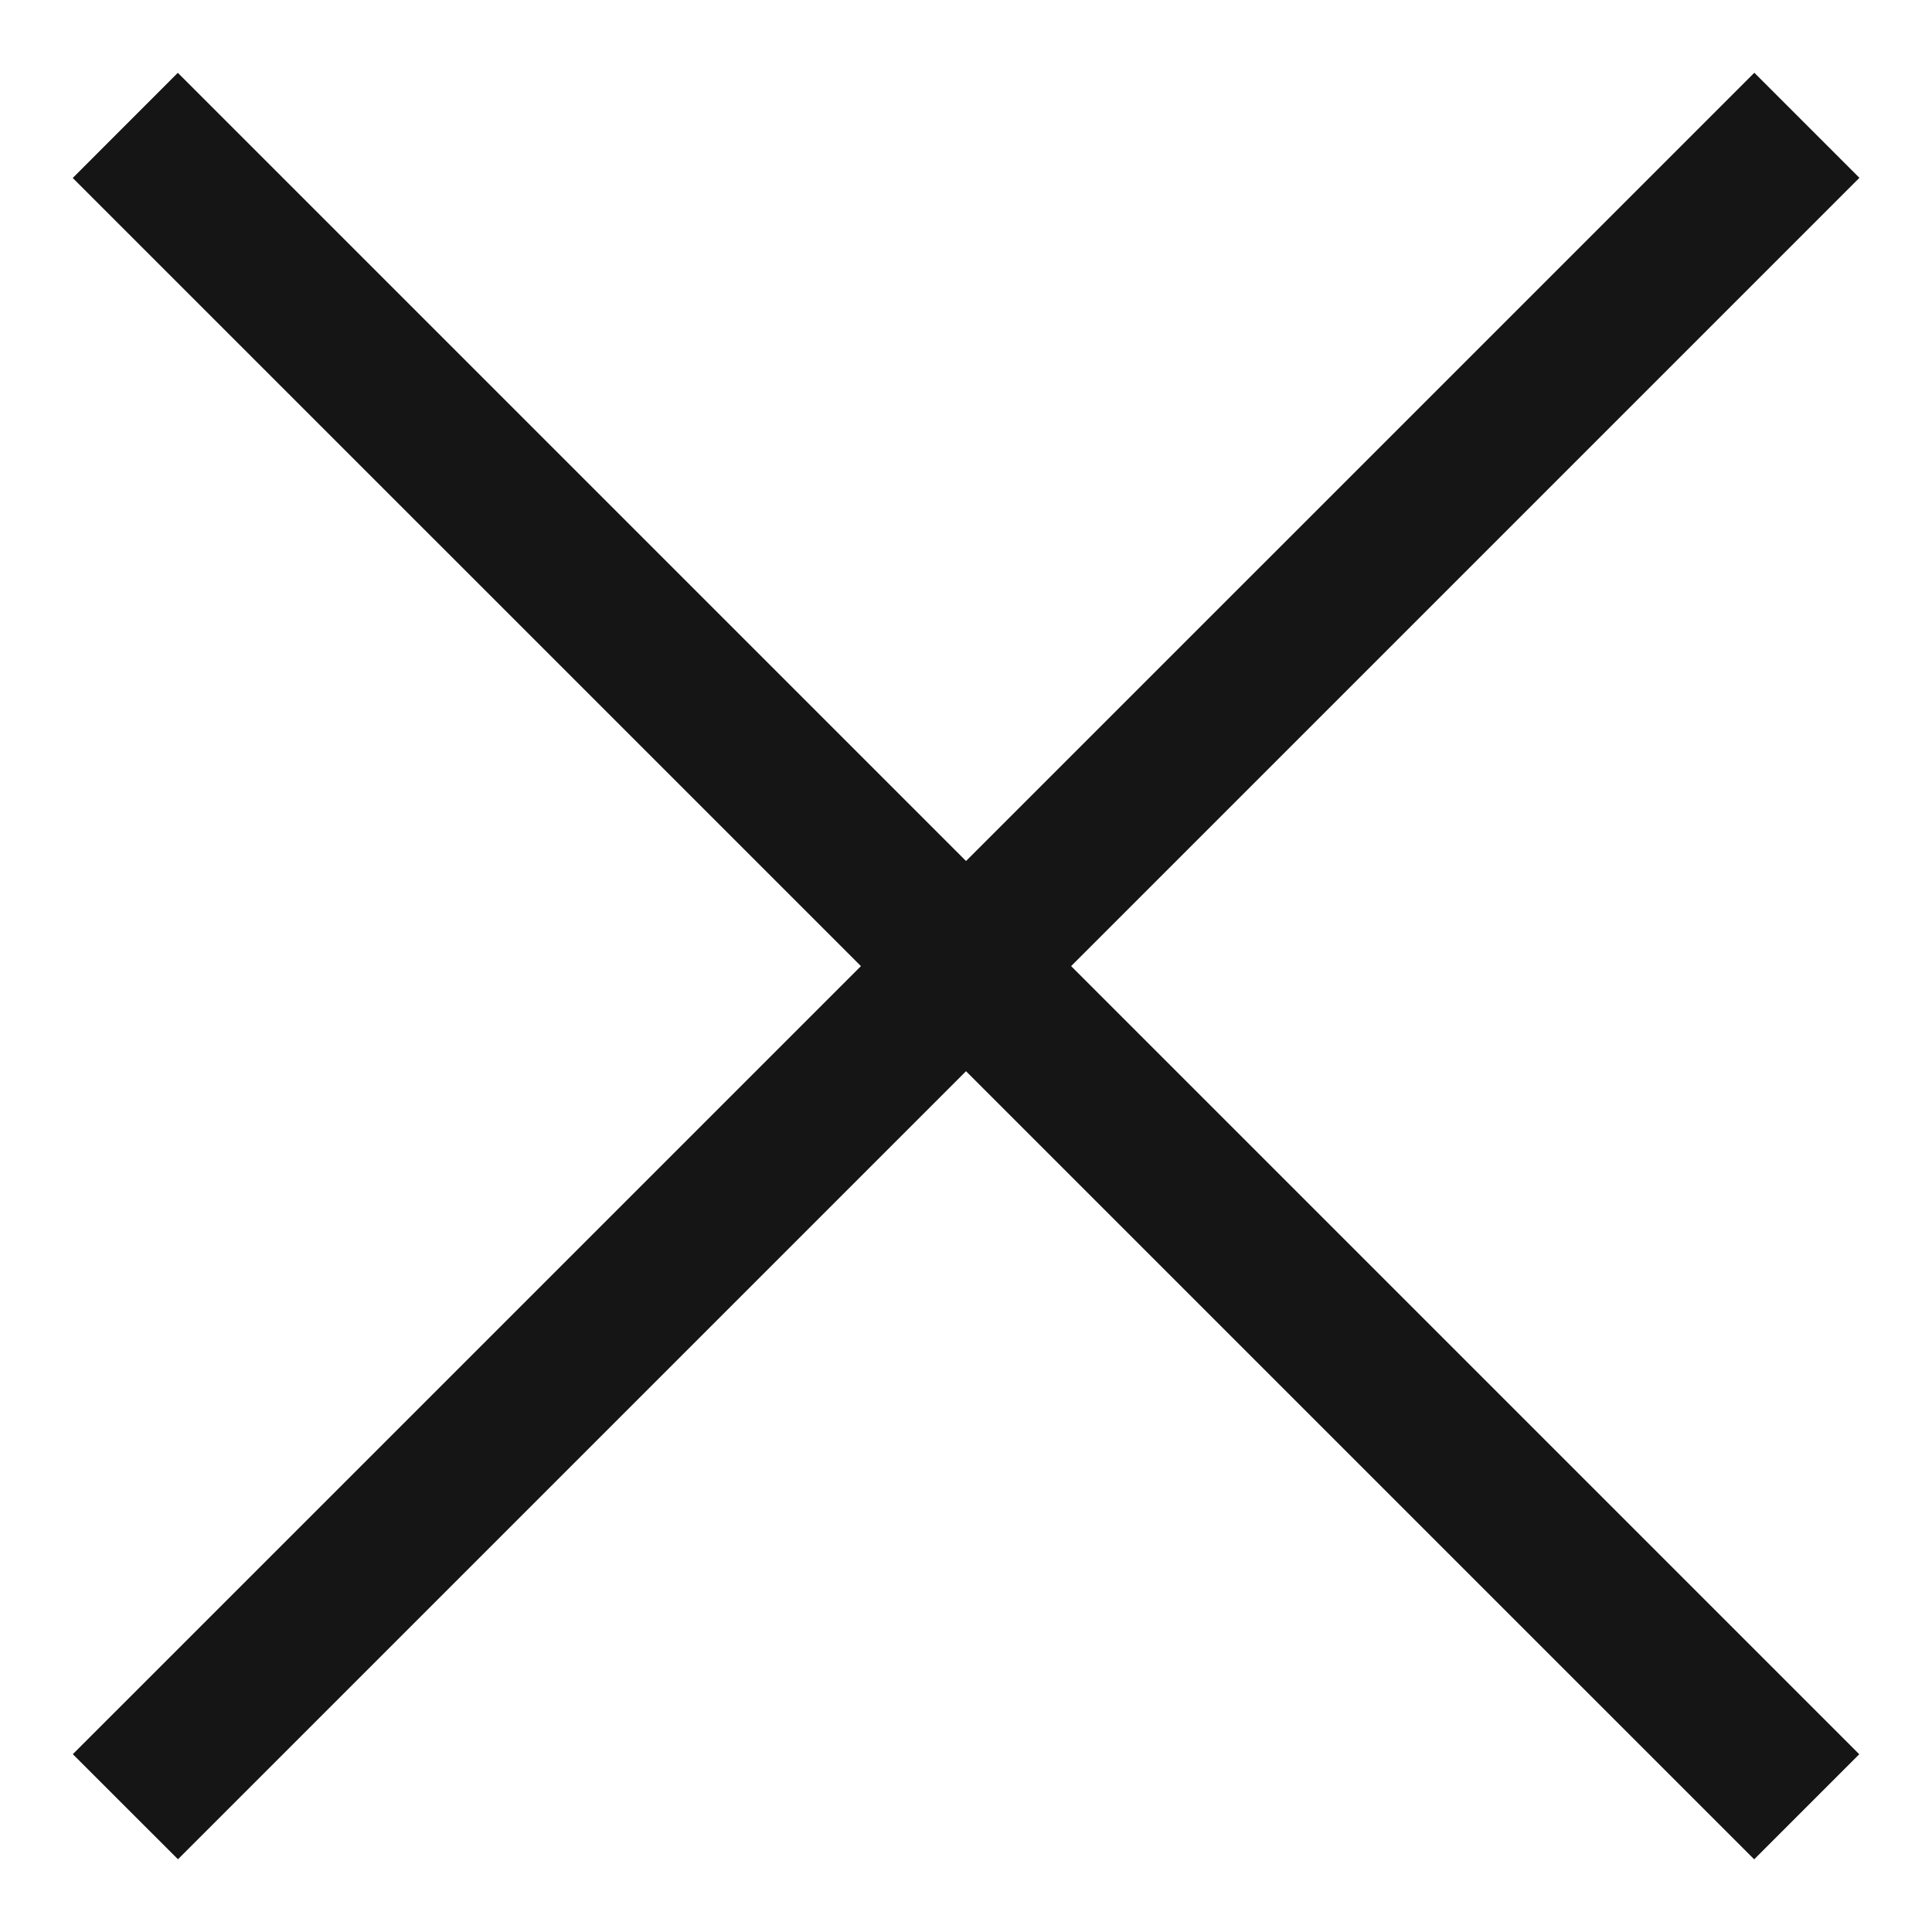
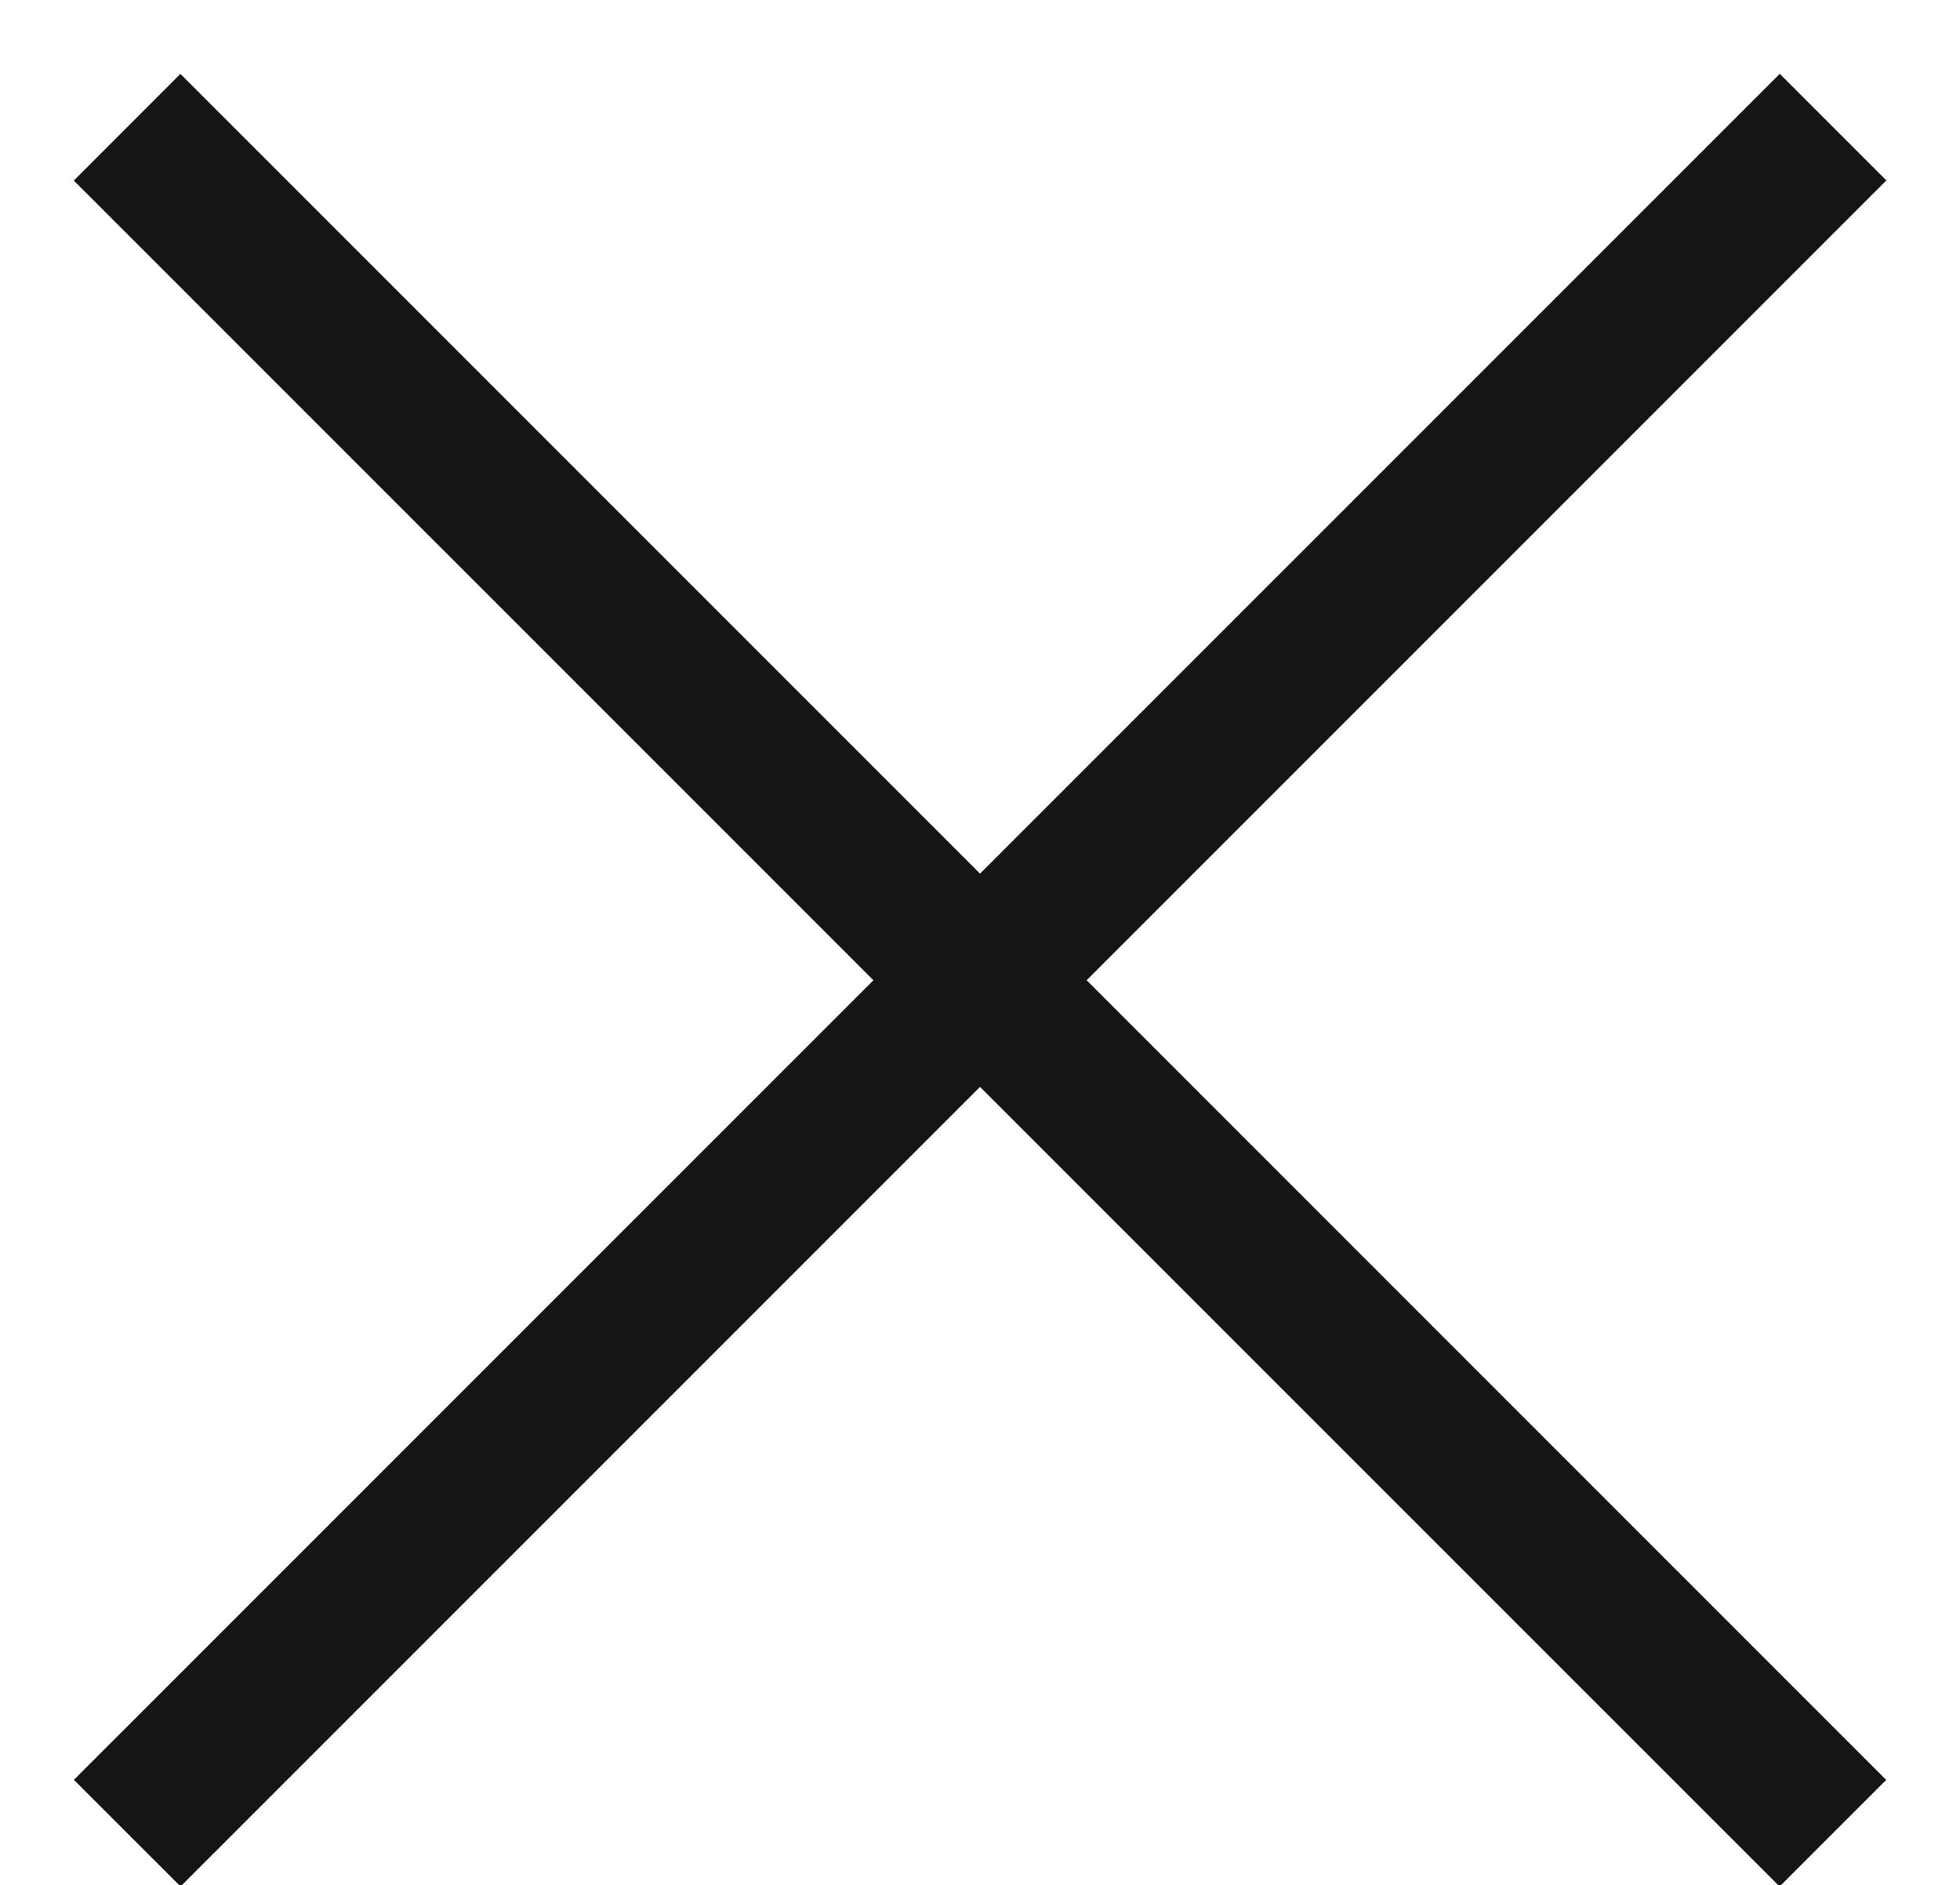
- <svg xmlns="http://www.w3.org/2000/svg" width="26" height="26">
+ <svg xmlns="http://www.w3.org/2000/svg" width="26" height="25">
  <g fill="#151515" fill-rule="evenodd">
    <path d="m2.393.98 22.628 22.628-1.414 1.414L.979 2.395z" />
    <path d="M.98 23.607 23.609.979l1.414 1.414L2.395 25.021z" />
  </g>
</svg>
